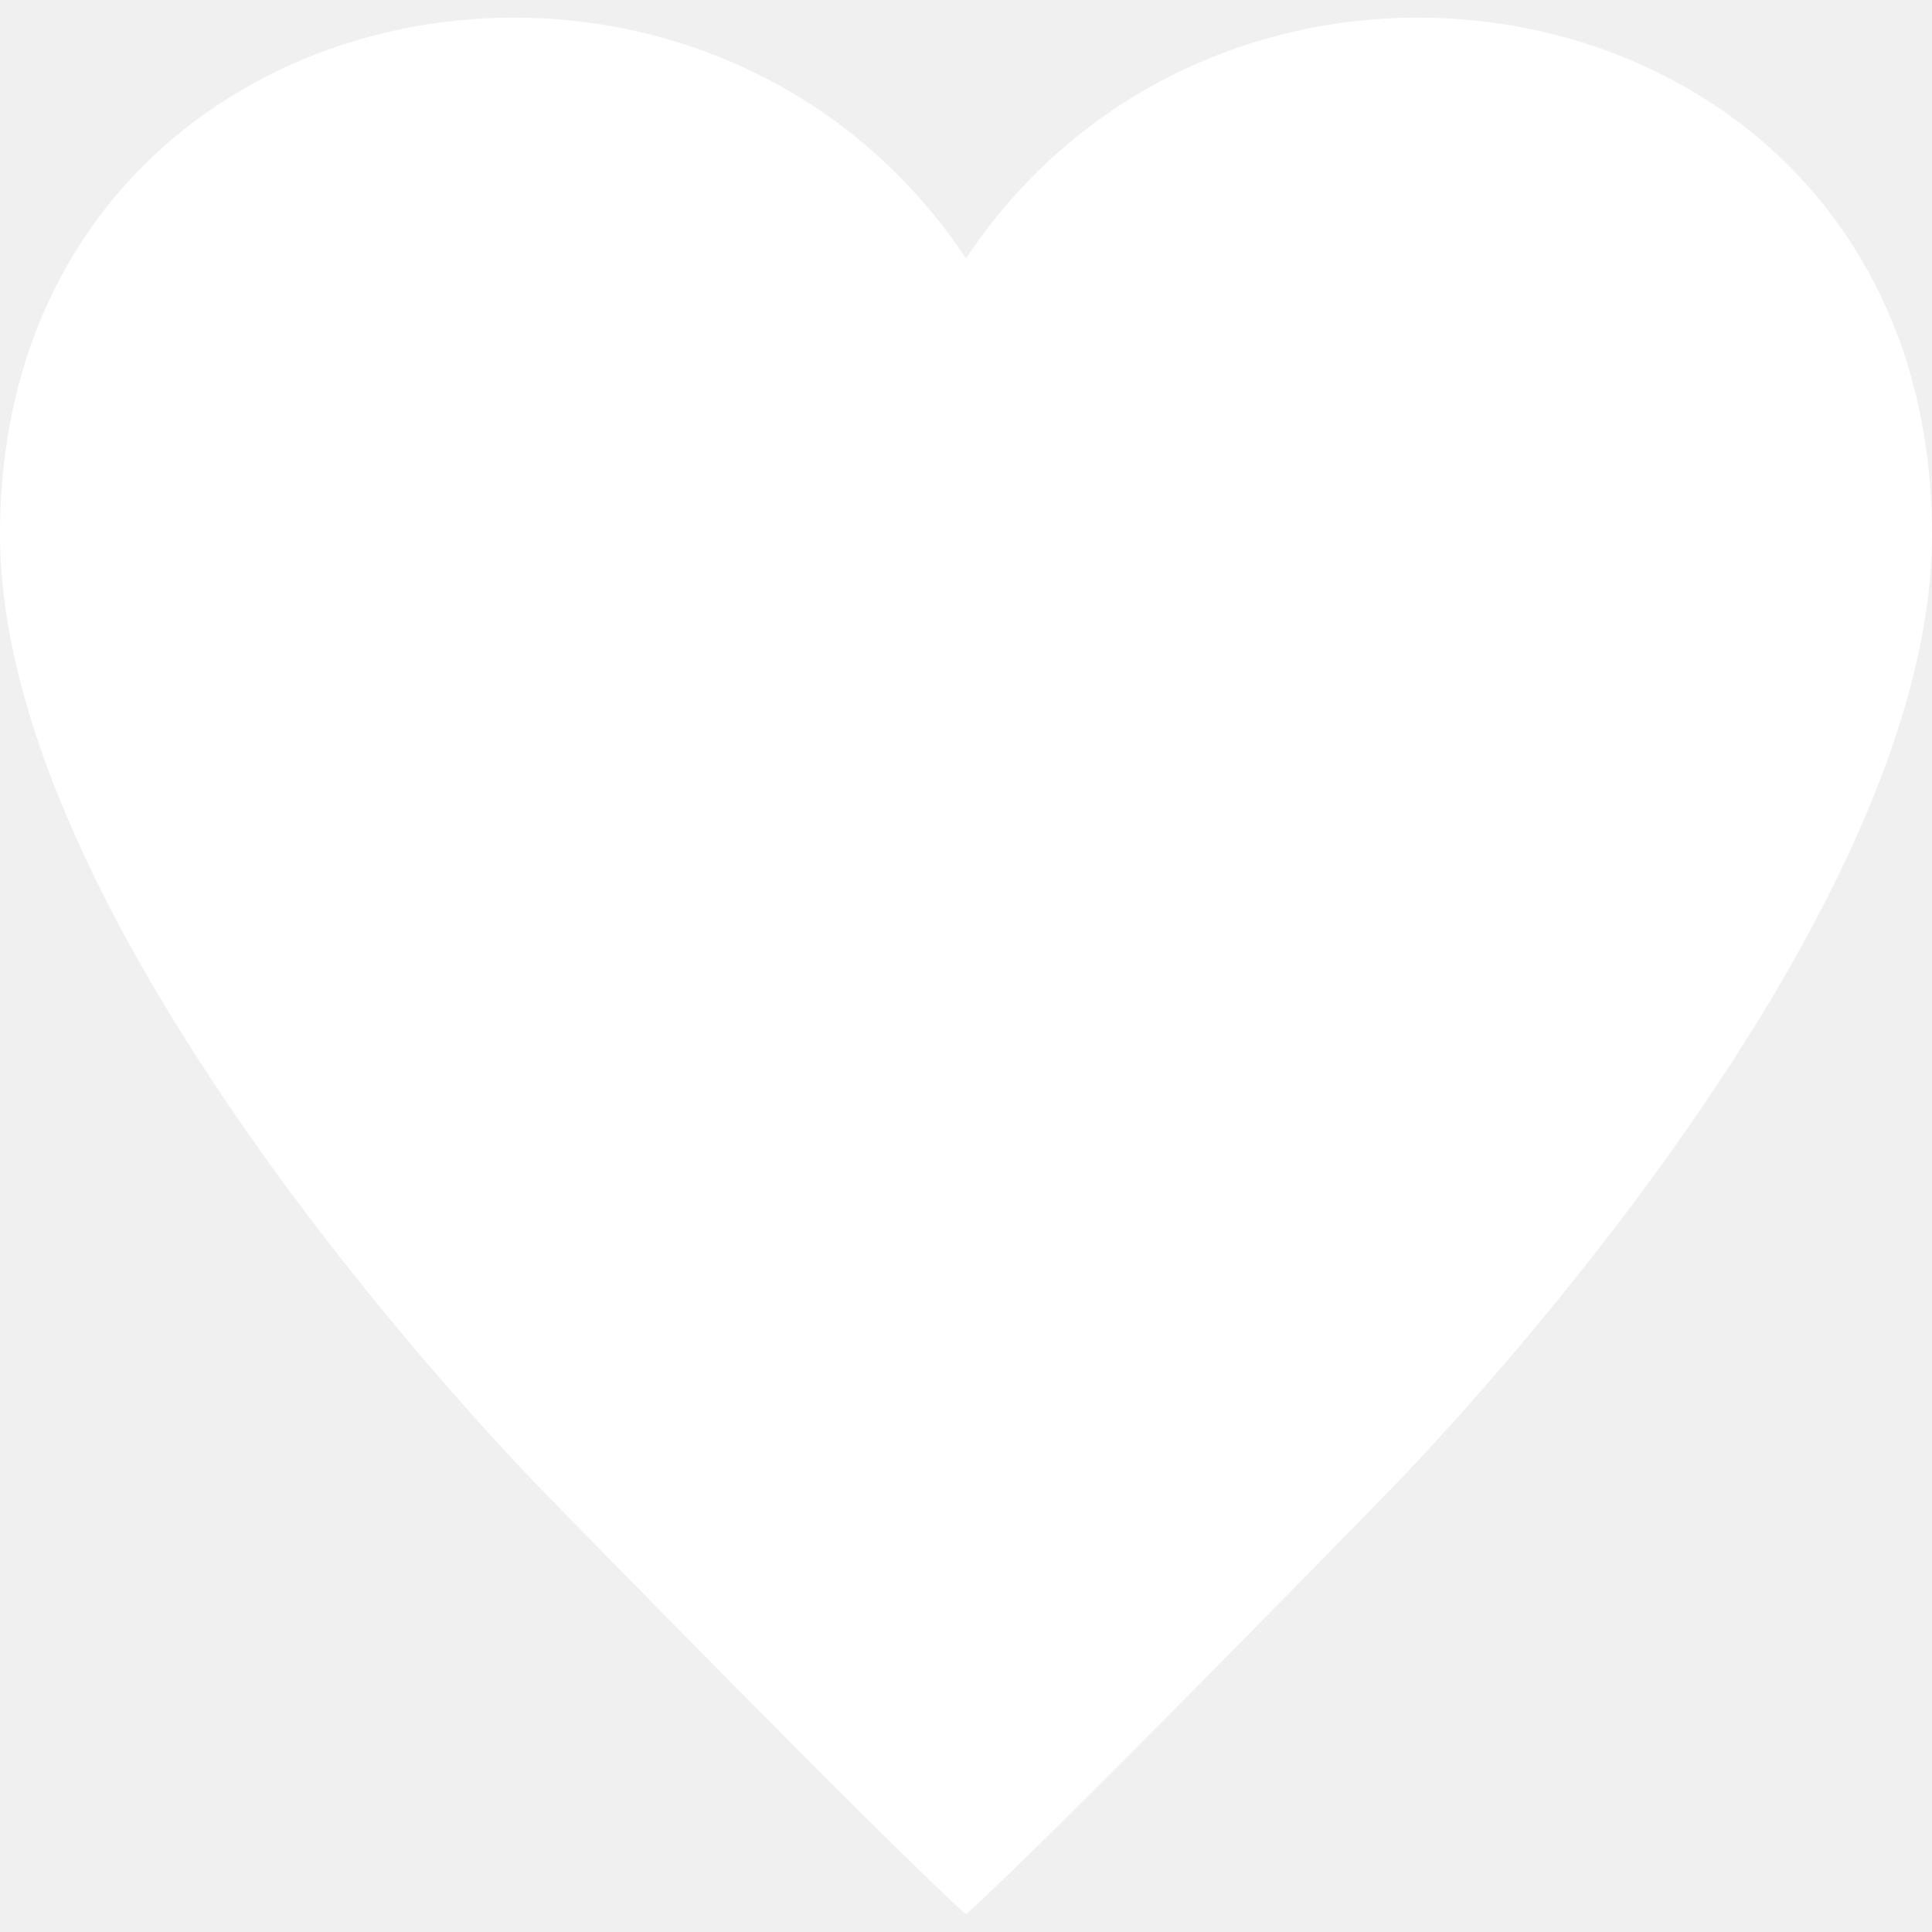
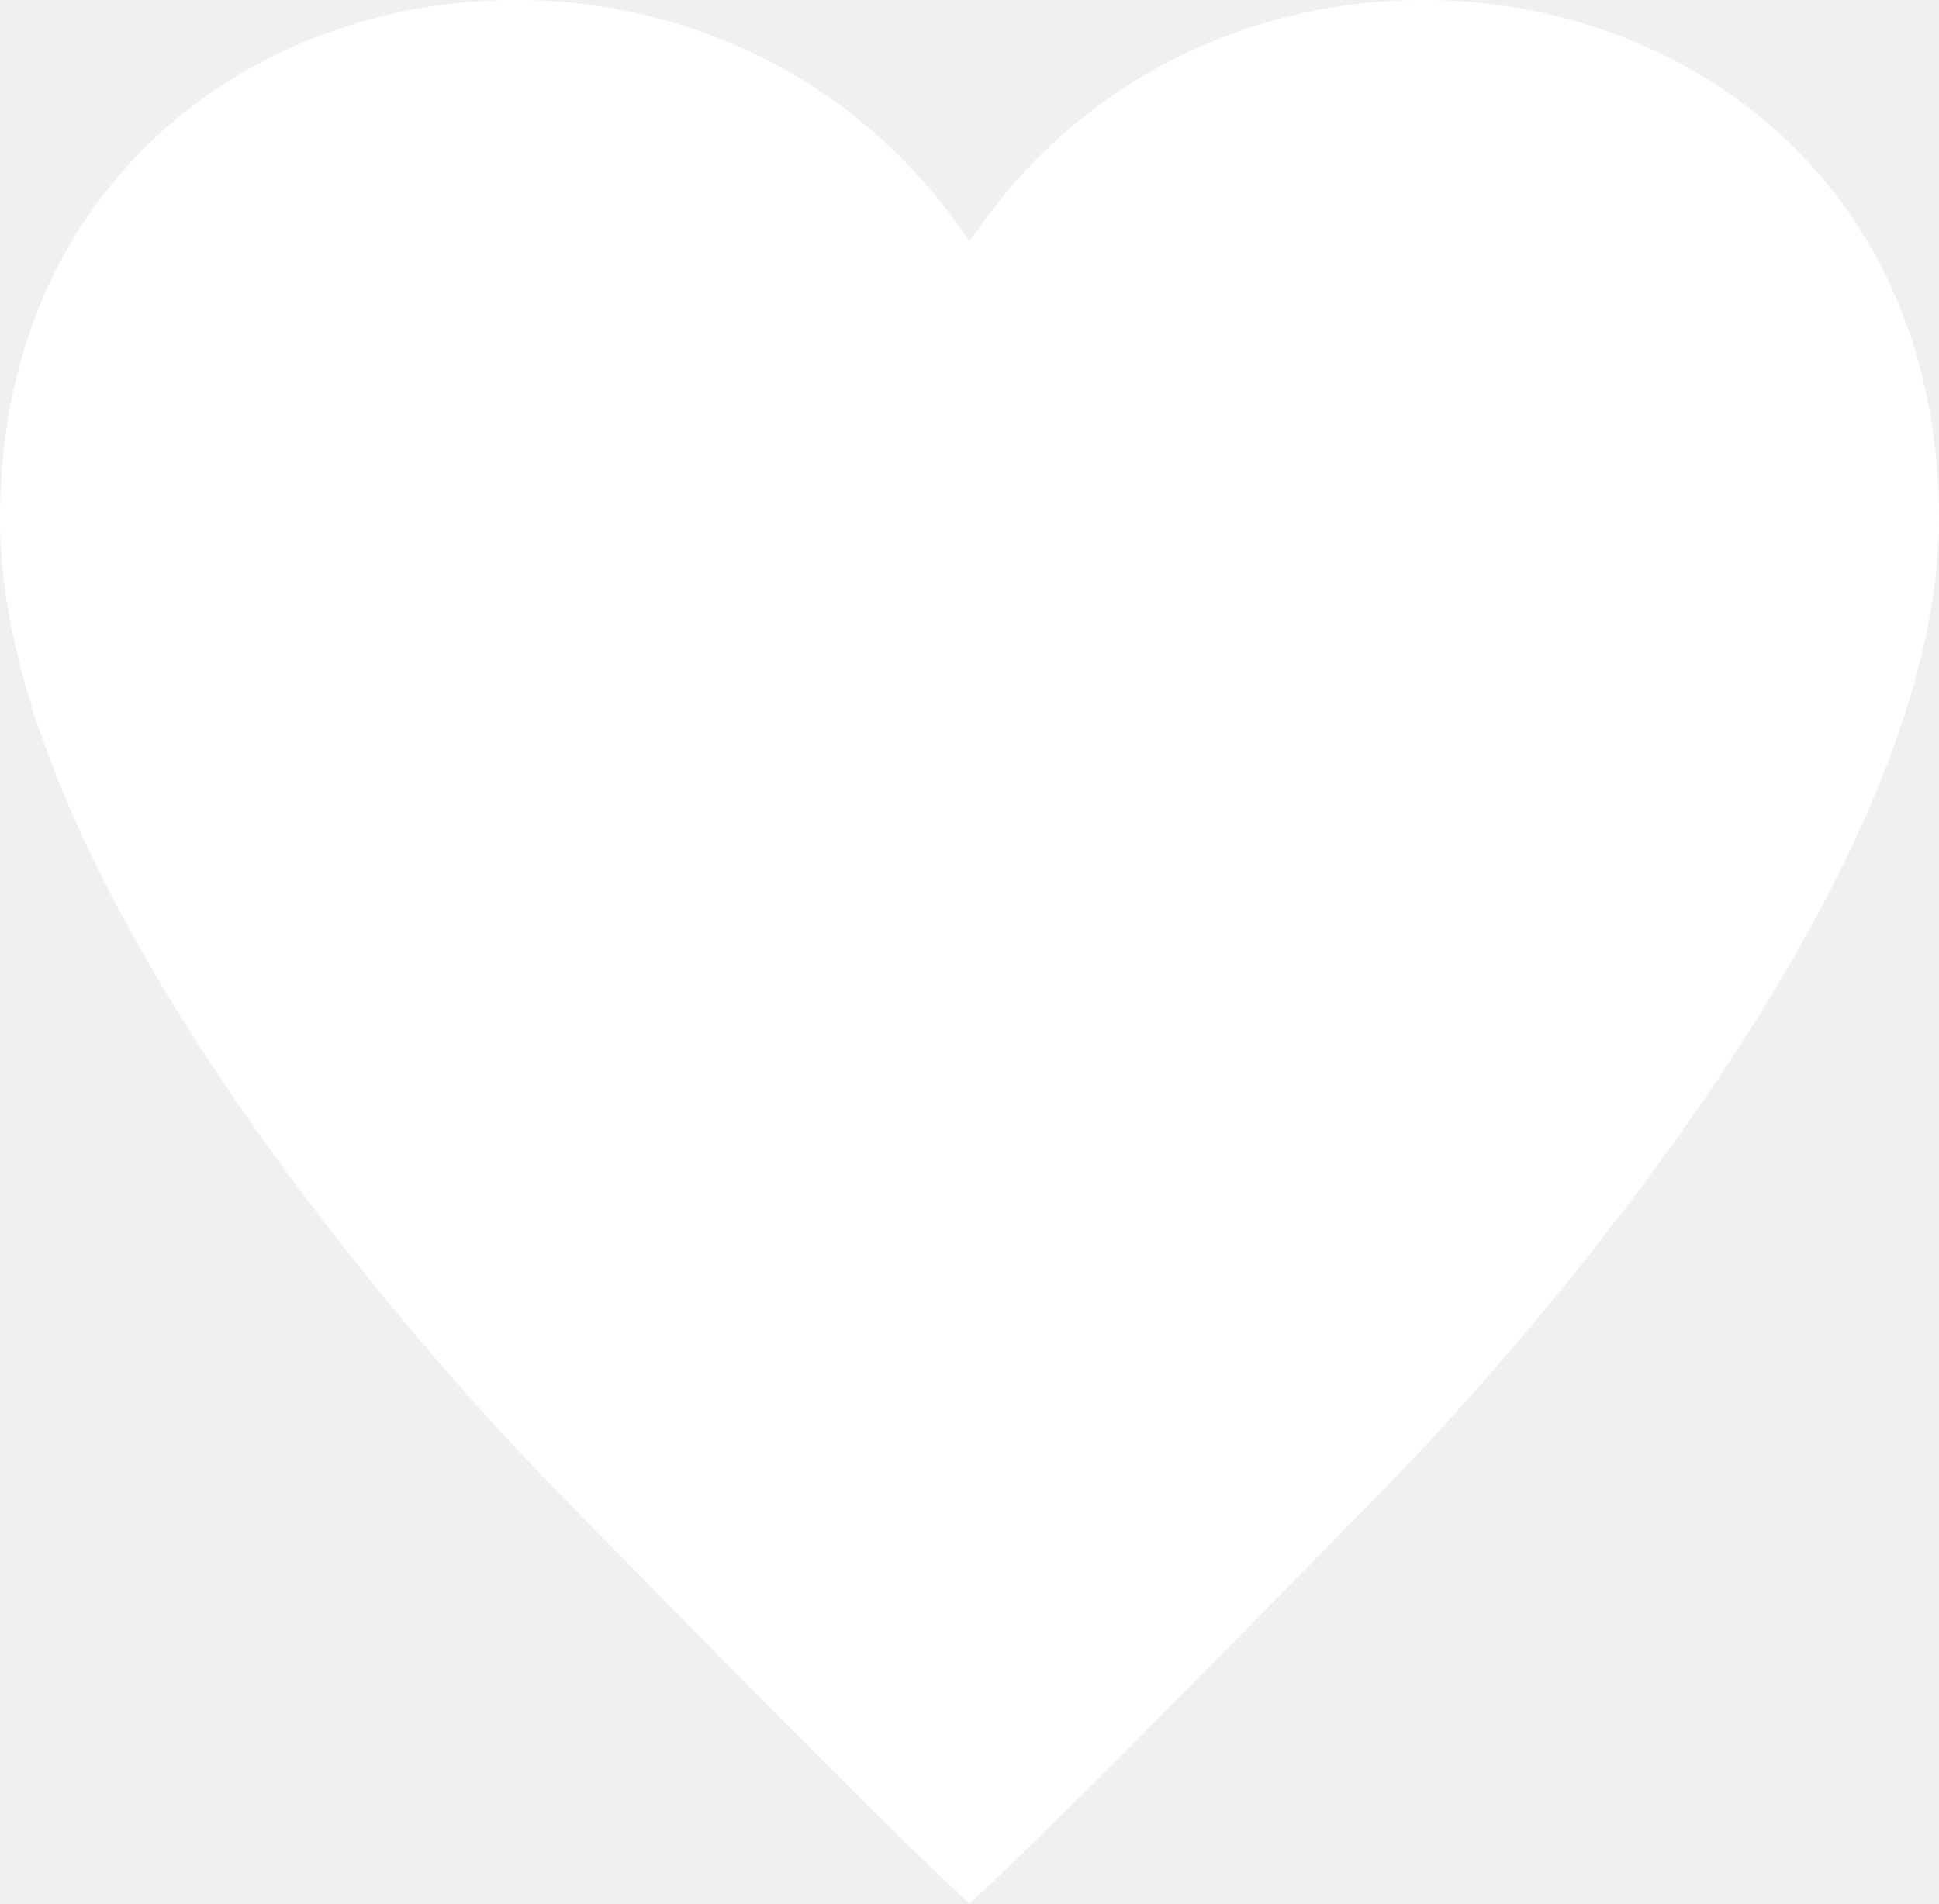
- <svg xmlns="http://www.w3.org/2000/svg" version="1.1" id="Layer_1" x="0px" y="0px" width="14px" height="14px" viewBox="0 0 14 14" style="enable-background:new 0 0 14 14;" xml:space="preserve">
-   <path style="fill:#FFFFFF;" d="M7,1.872c-2-3-7-2-7,2c0,3,4,7,4,7s2.417,2.479,3,3c0.583-0.521,3-3,3-3s4-4,4-7  C14-0.128,9-1.128,7,1.872z" />
+ <svg xmlns="http://www.w3.org/2000/svg" version="1.1" id="Layer_1" x="0px" y="0px" width="14px" height="13.744px" viewBox="0 0 14 13.744" style="enable-background:new 0 0 14 13.744;" xml:space="preserve">
+   <path fill="#FFF" d="M7,1.744c-2-3-7-2-7,2c0,3,4,7,4,7s2.417,2.479,3,3c0.583-0.521,3-3,3-3s4-4,4-7C14-0.256,9-1.256,7,1.744z" />
+   <g>
+ </g>
+   <g>
+ </g>
+   <g>
+ </g>
+   <g>
+ </g>
+   <g>
+ </g>
+   <g>
+ </g>
+   <g>
+ </g>
+   <g>
+ </g>
+   <g>
+ </g>
+   <g>
+ </g>
+   <g>
+ </g>
+   <g>
+ </g>
+   <g>
+ </g>
+   <g>
+ </g>
+   <g>
+ </g>
</svg>
